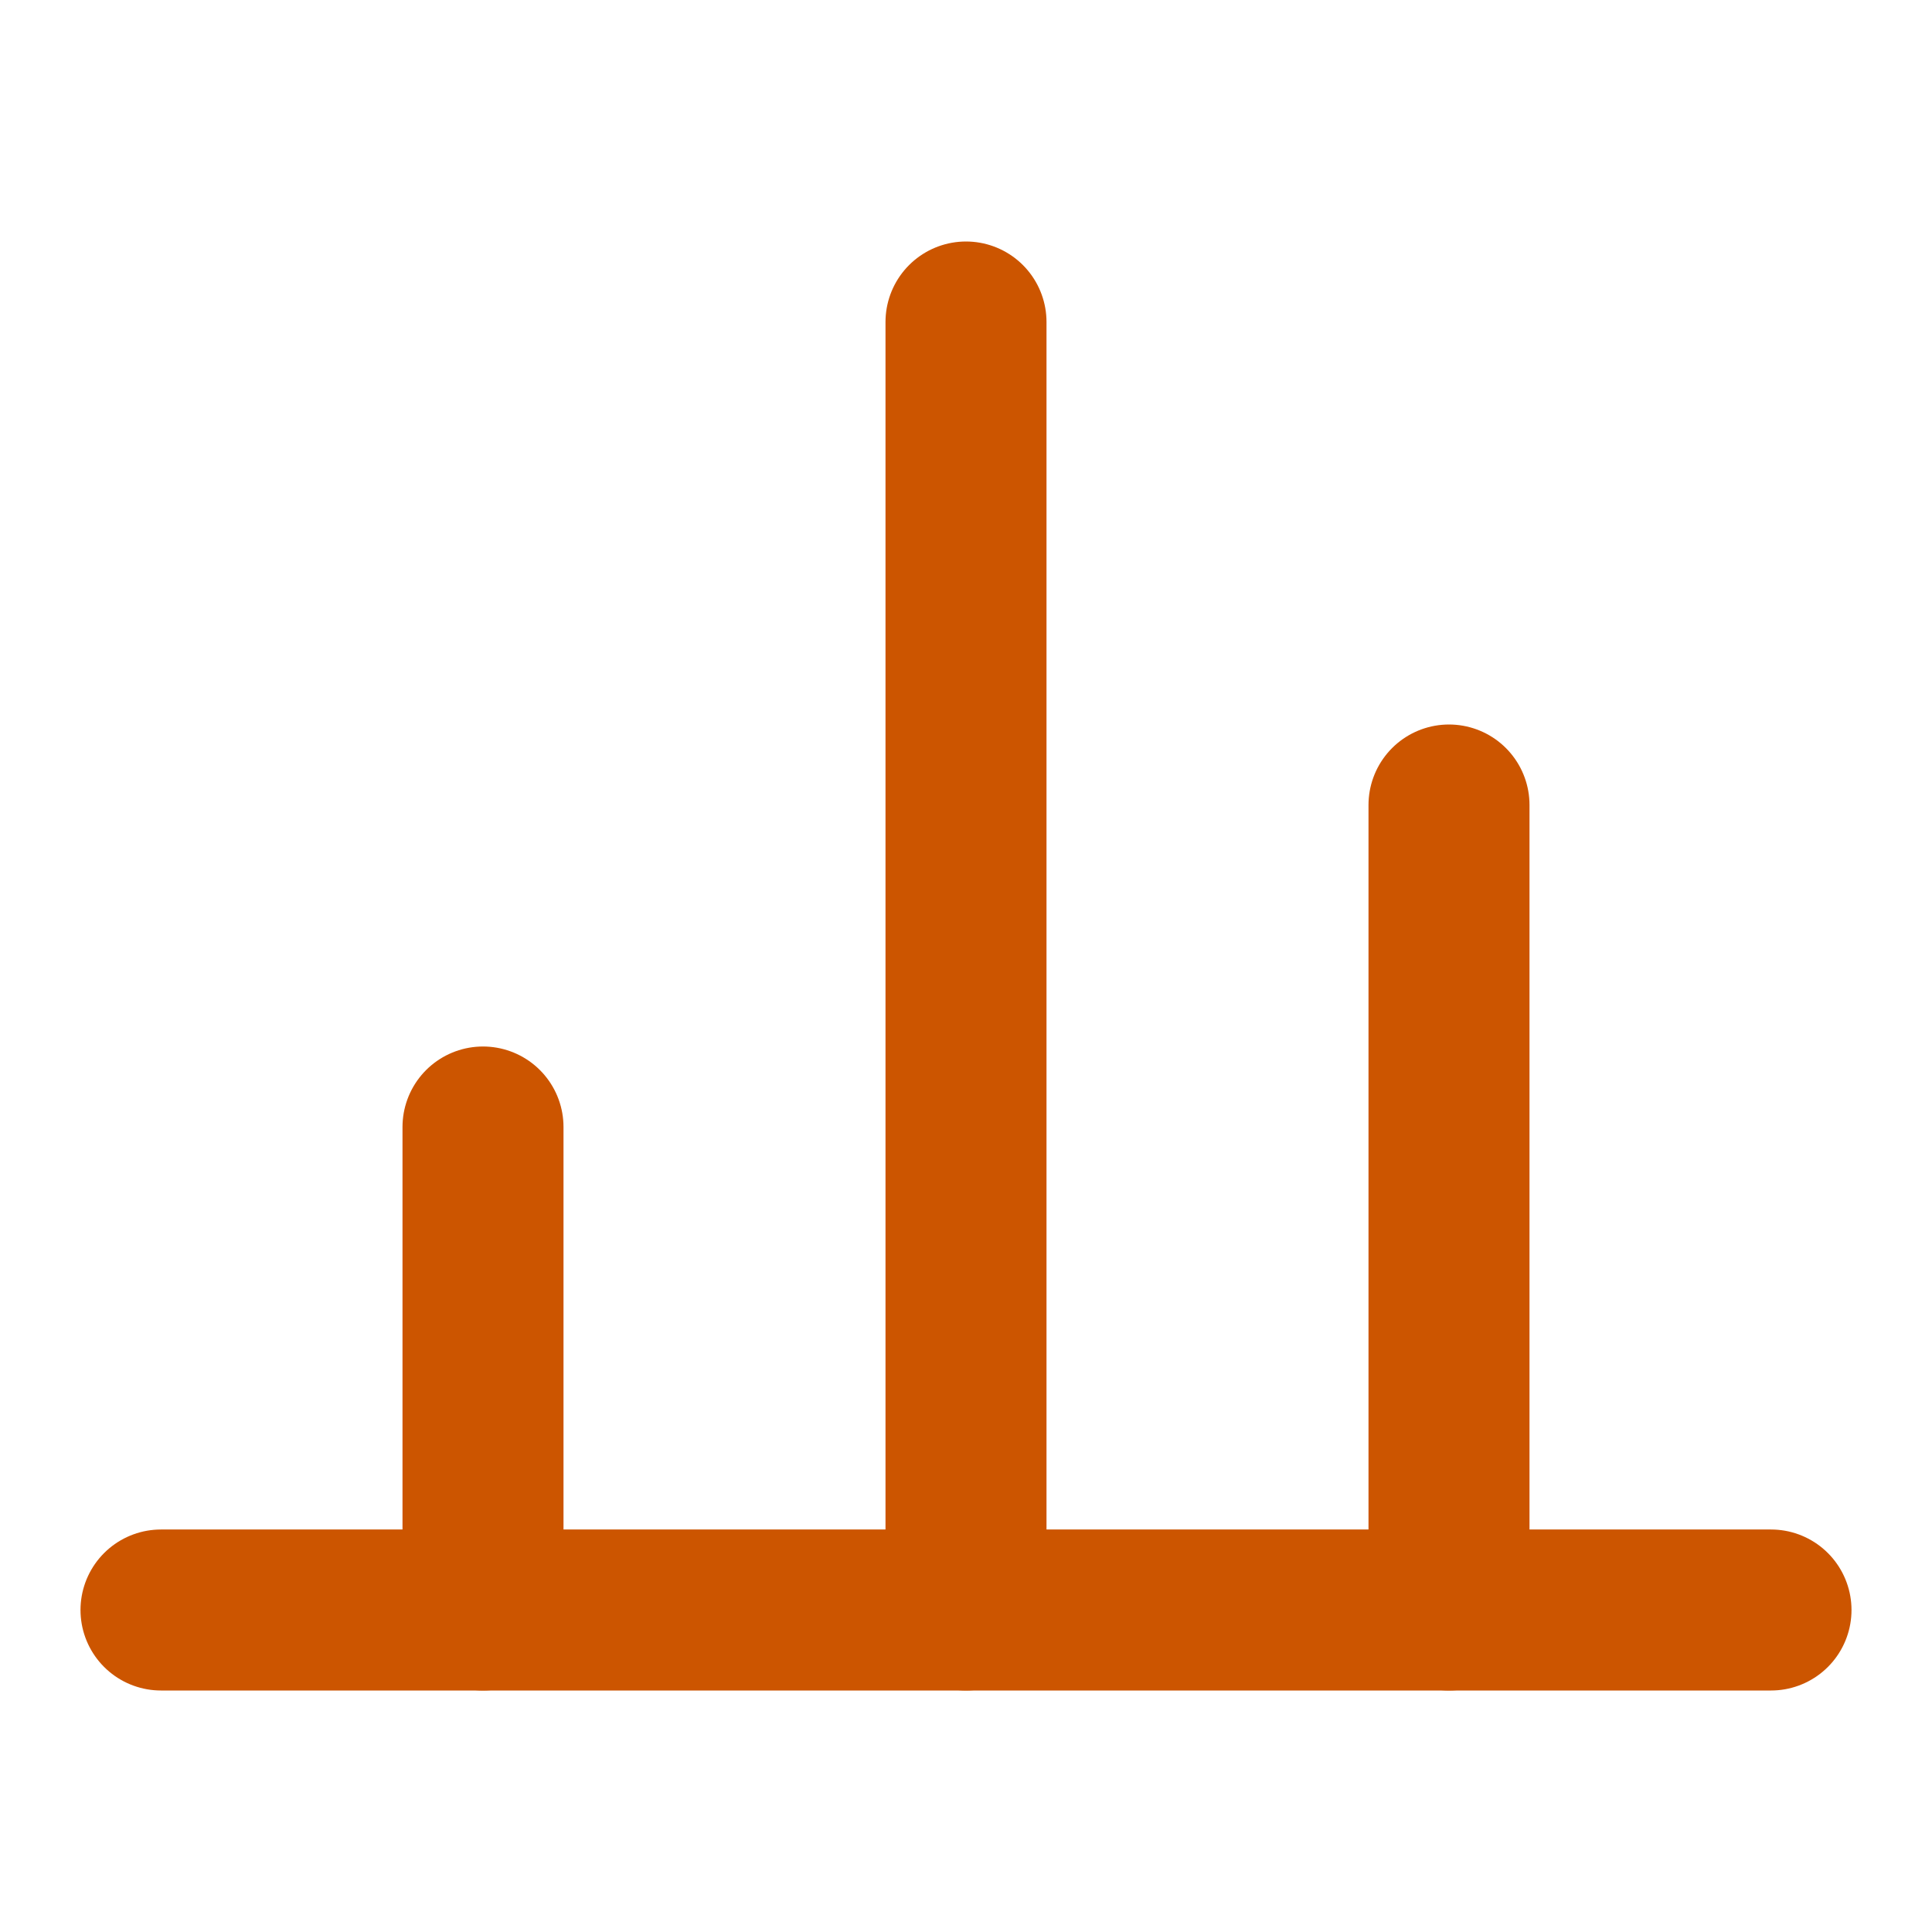
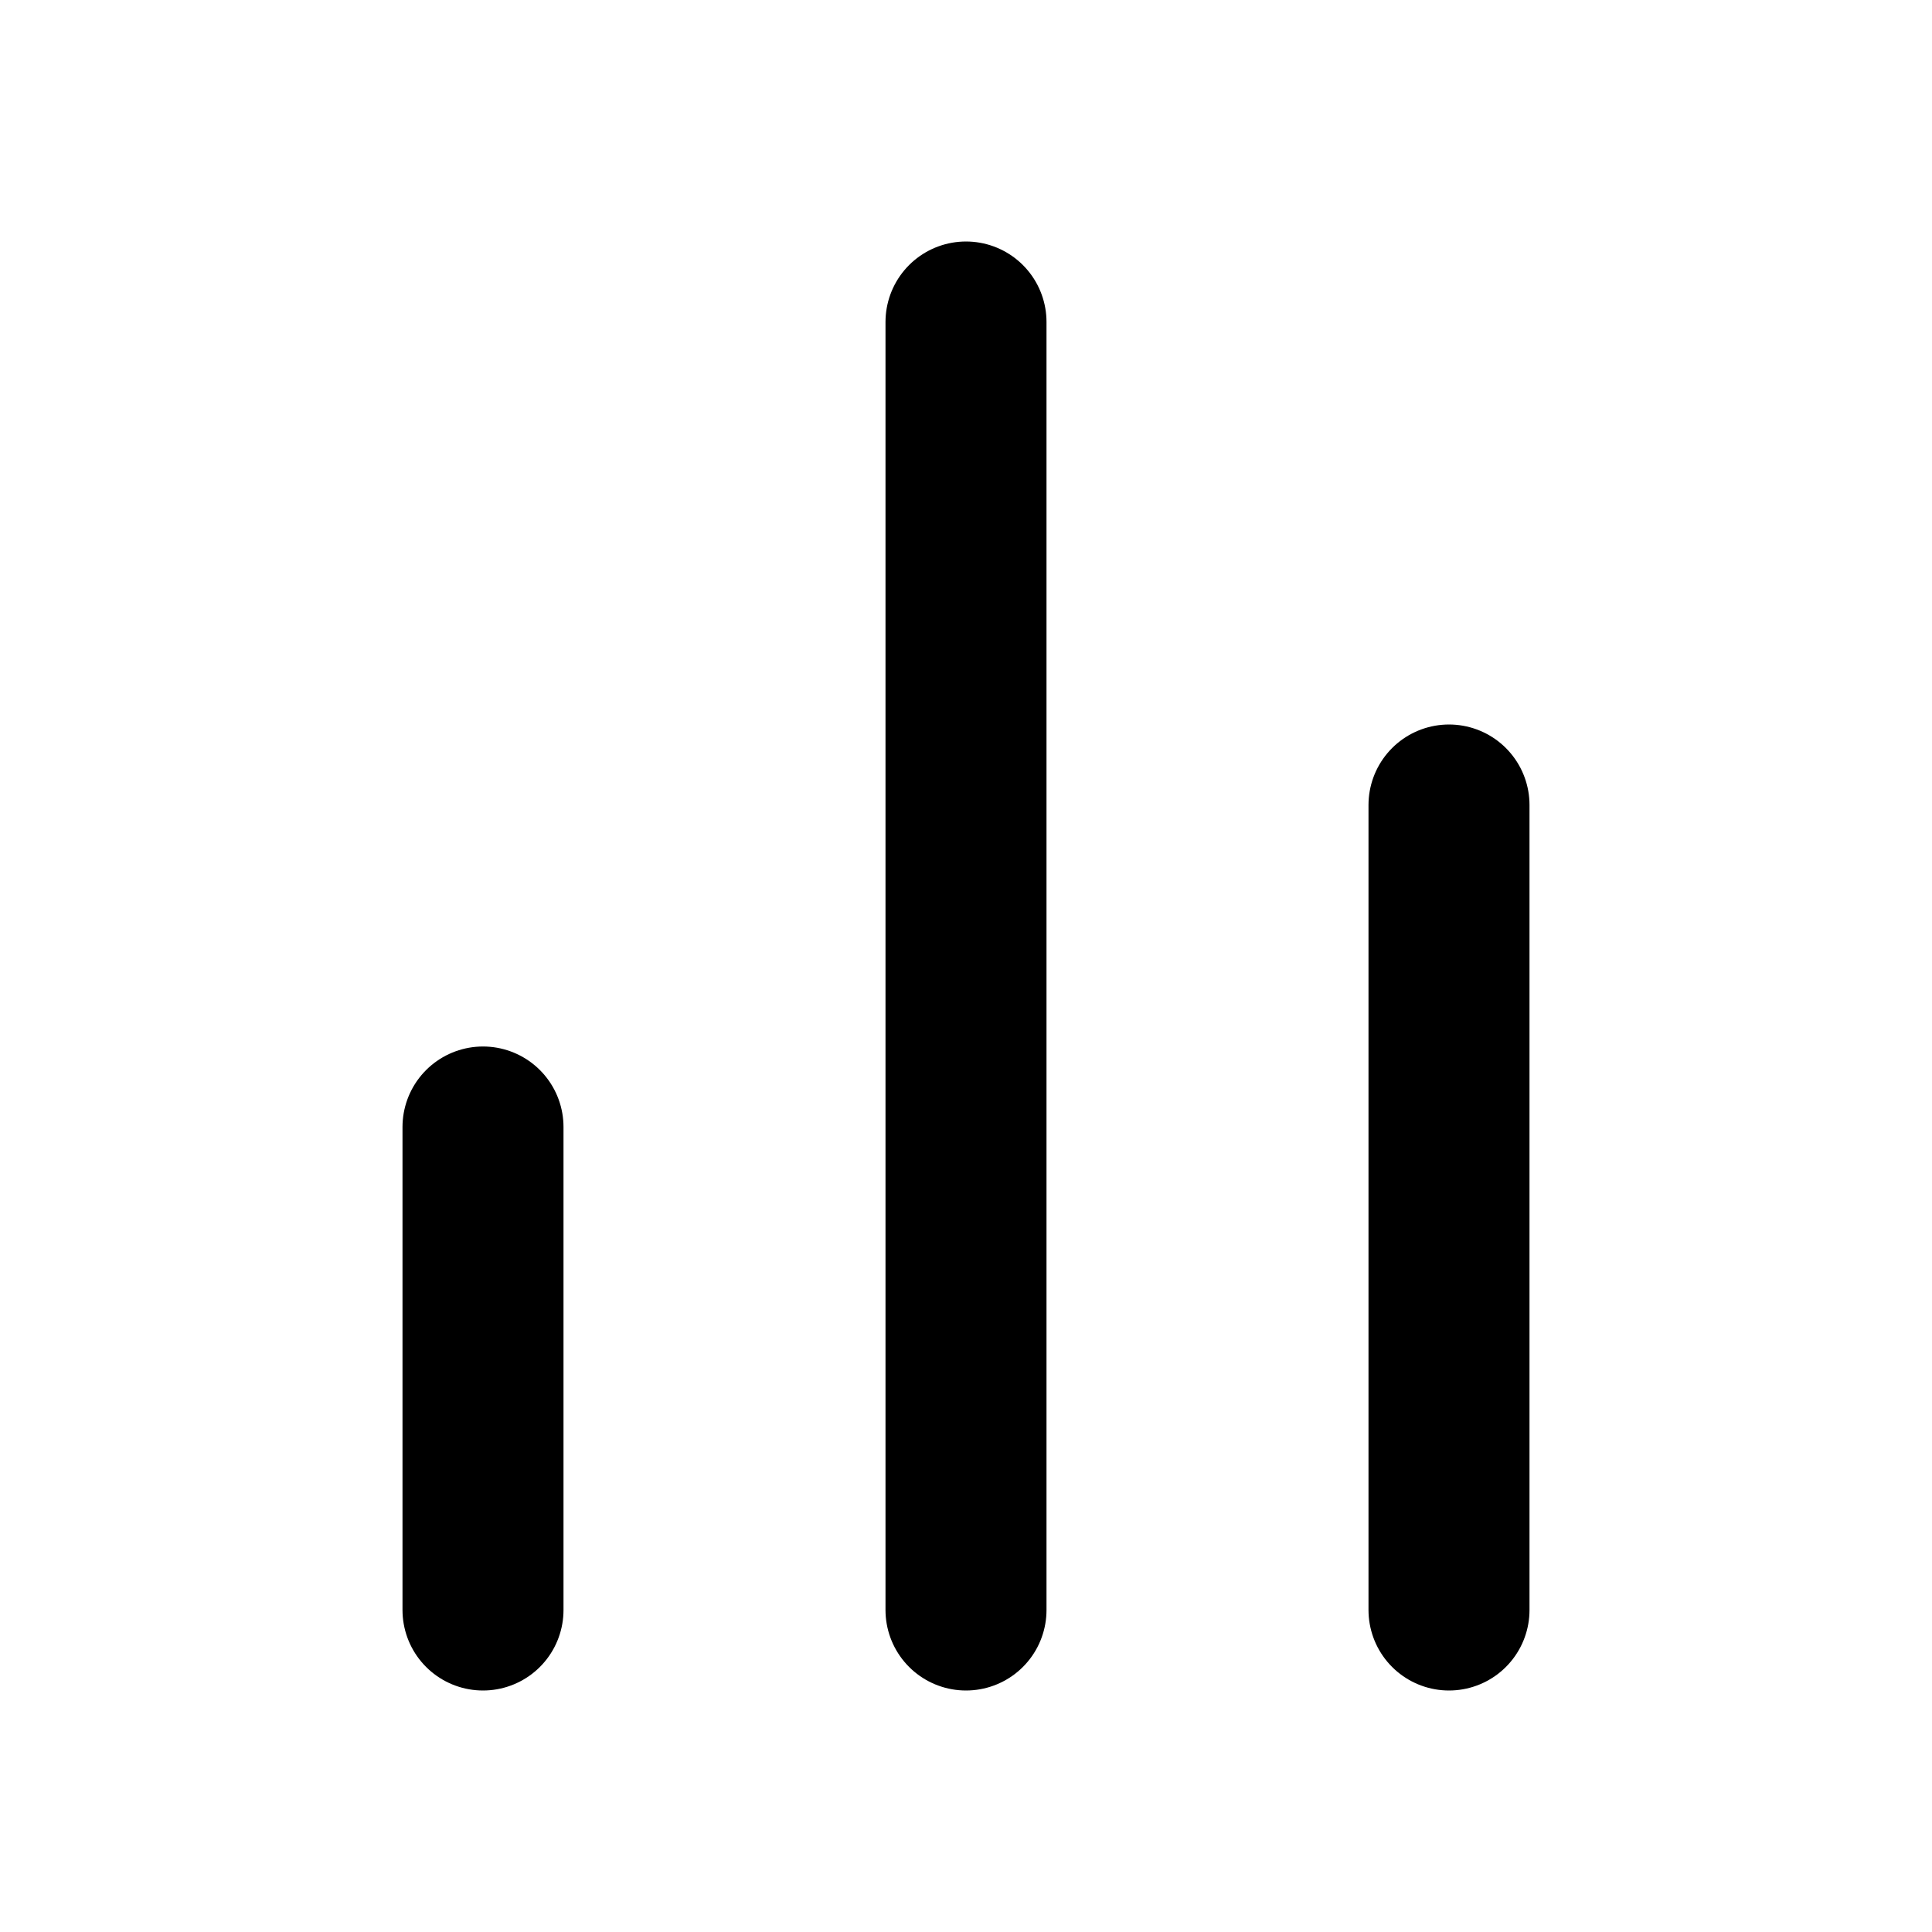
- <svg xmlns="http://www.w3.org/2000/svg" viewBox="0 0 24 24" fill="none" stroke="#CC5500" stroke-width="2" stroke-linecap="round" stroke-linejoin="round">
+ <svg xmlns="http://www.w3.org/2000/svg" width="24" height="24" viewBox="0 0 24 24" fill="none" stroke="currentColor" stroke-width="2" stroke-linecap="round" stroke-linejoin="round">
  <line x1="18" y1="20" x2="18" y2="10" />
  <line x1="12" y1="20" x2="12" y2="4" />
  <line x1="6" y1="20" x2="6" y2="14" />
-   <line x1="2" y1="20" x2="22" y2="20" />
</svg>
